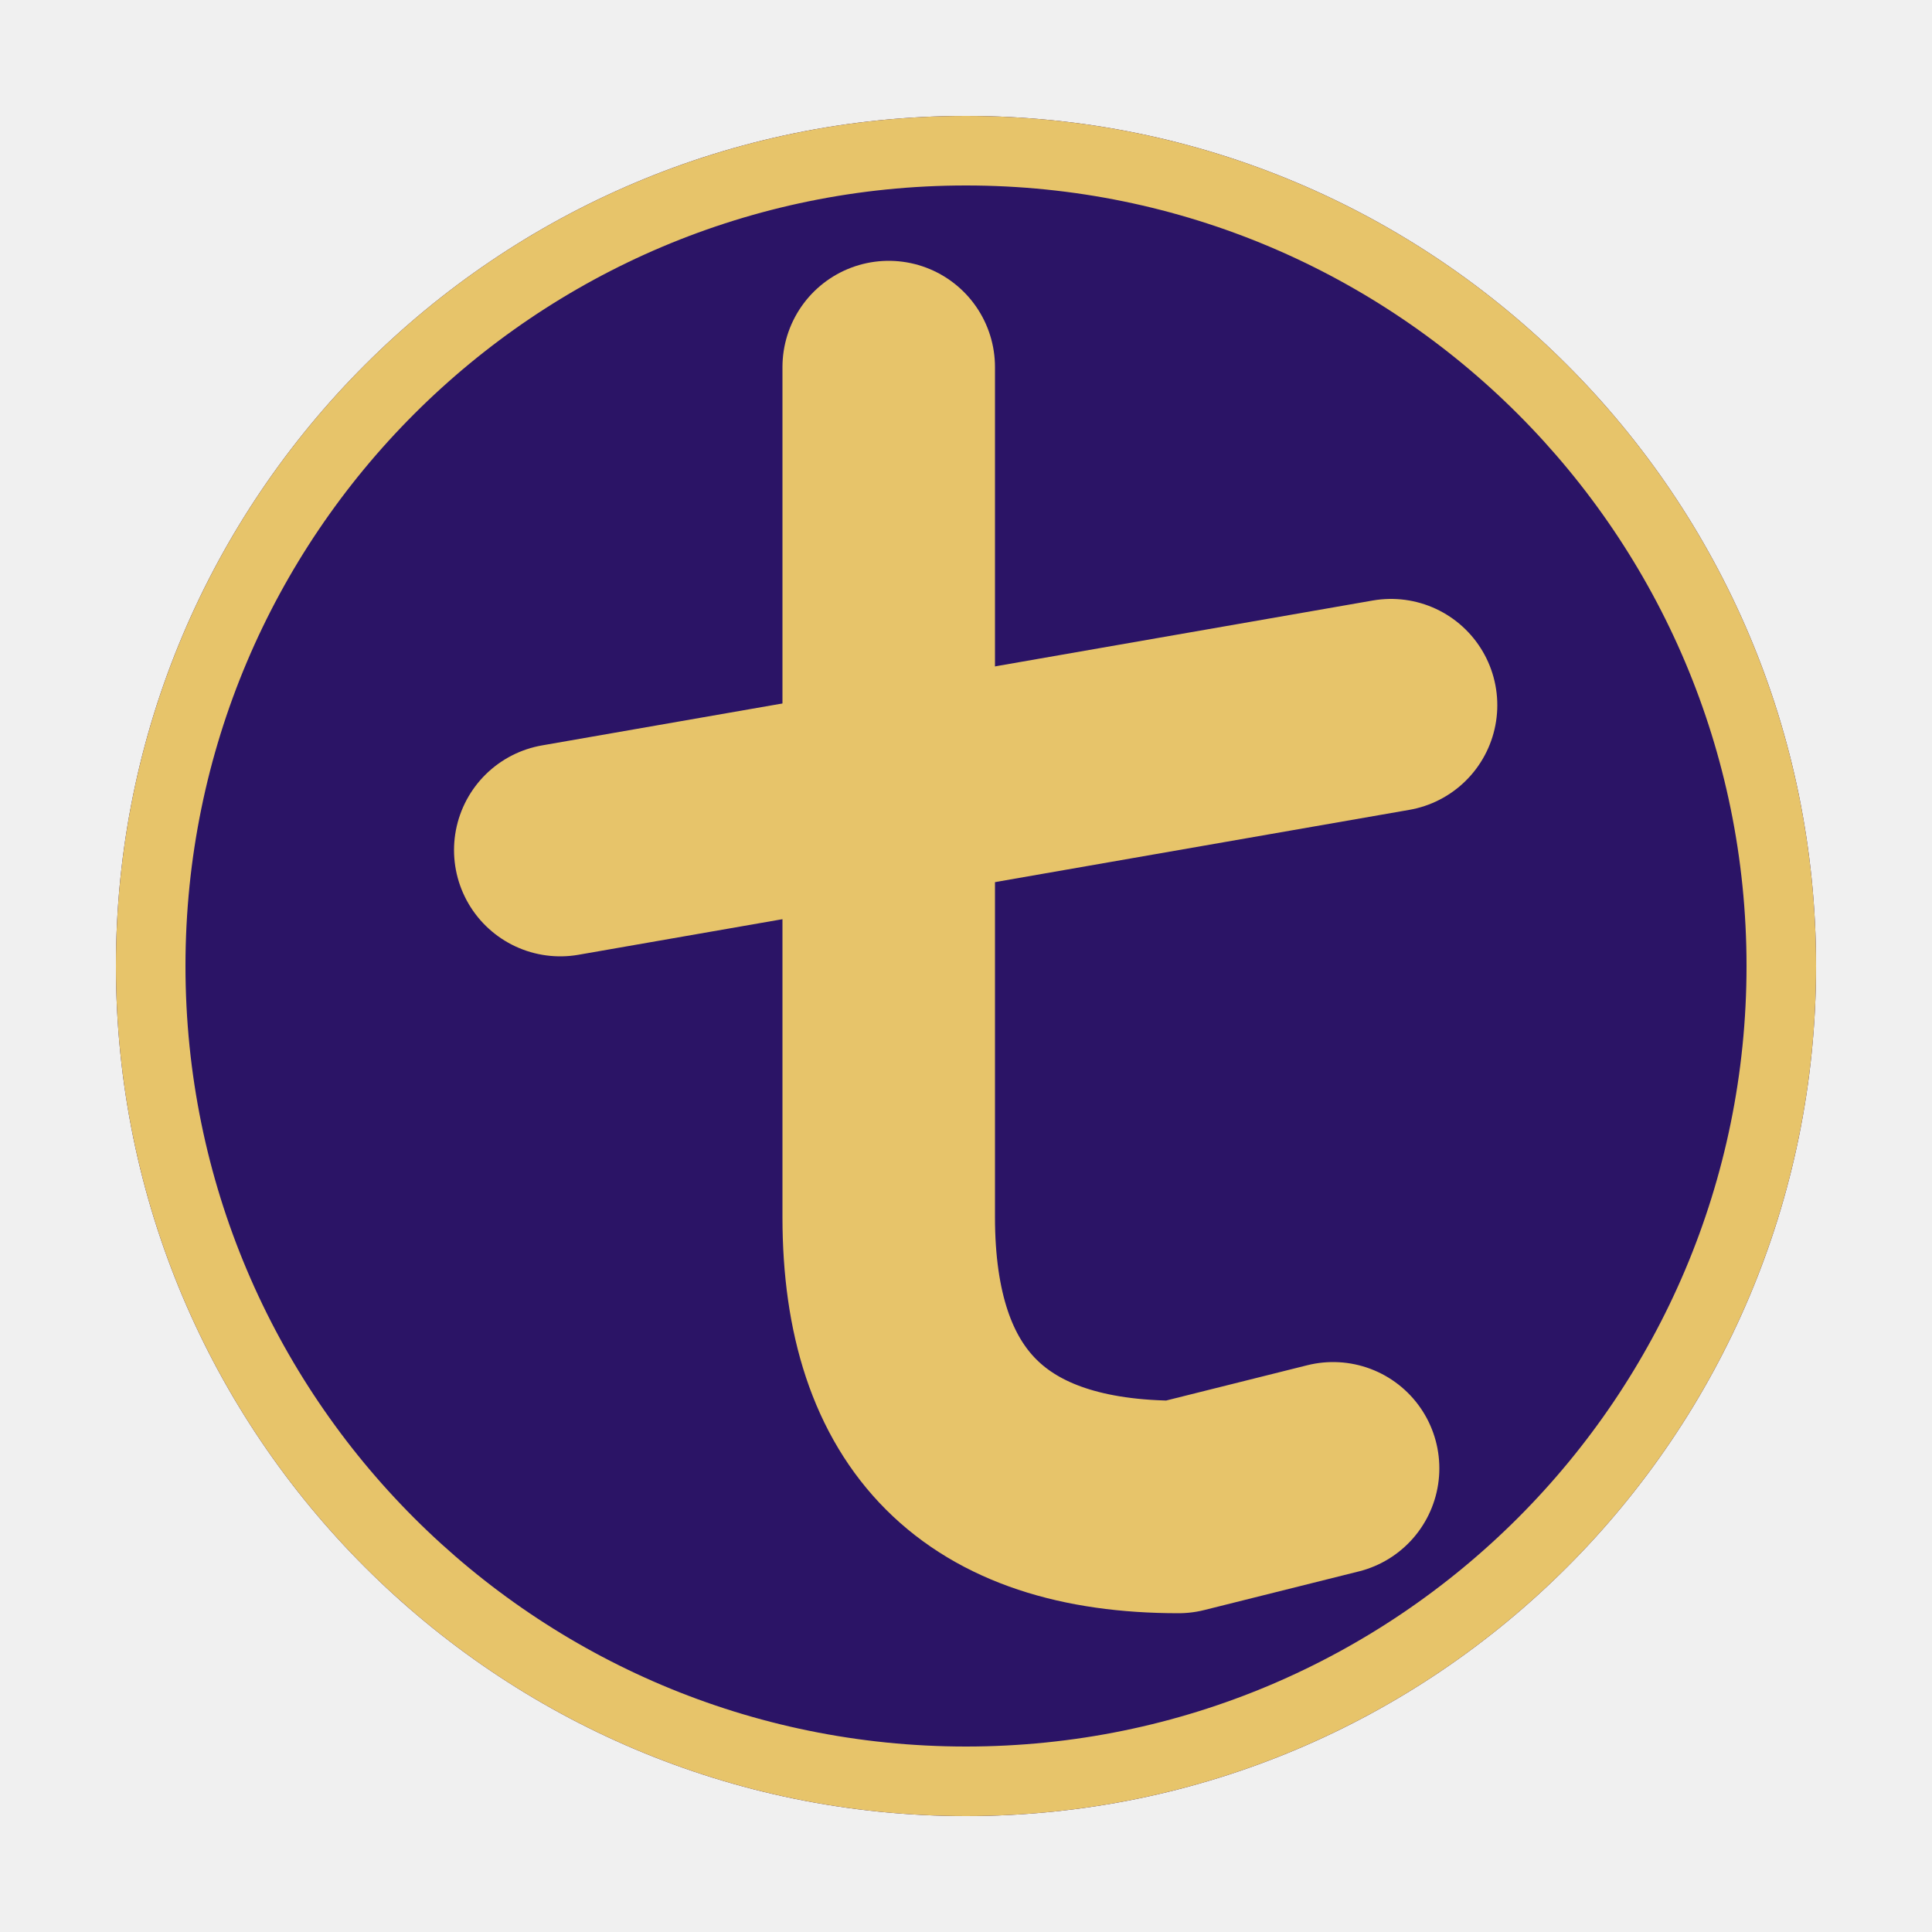
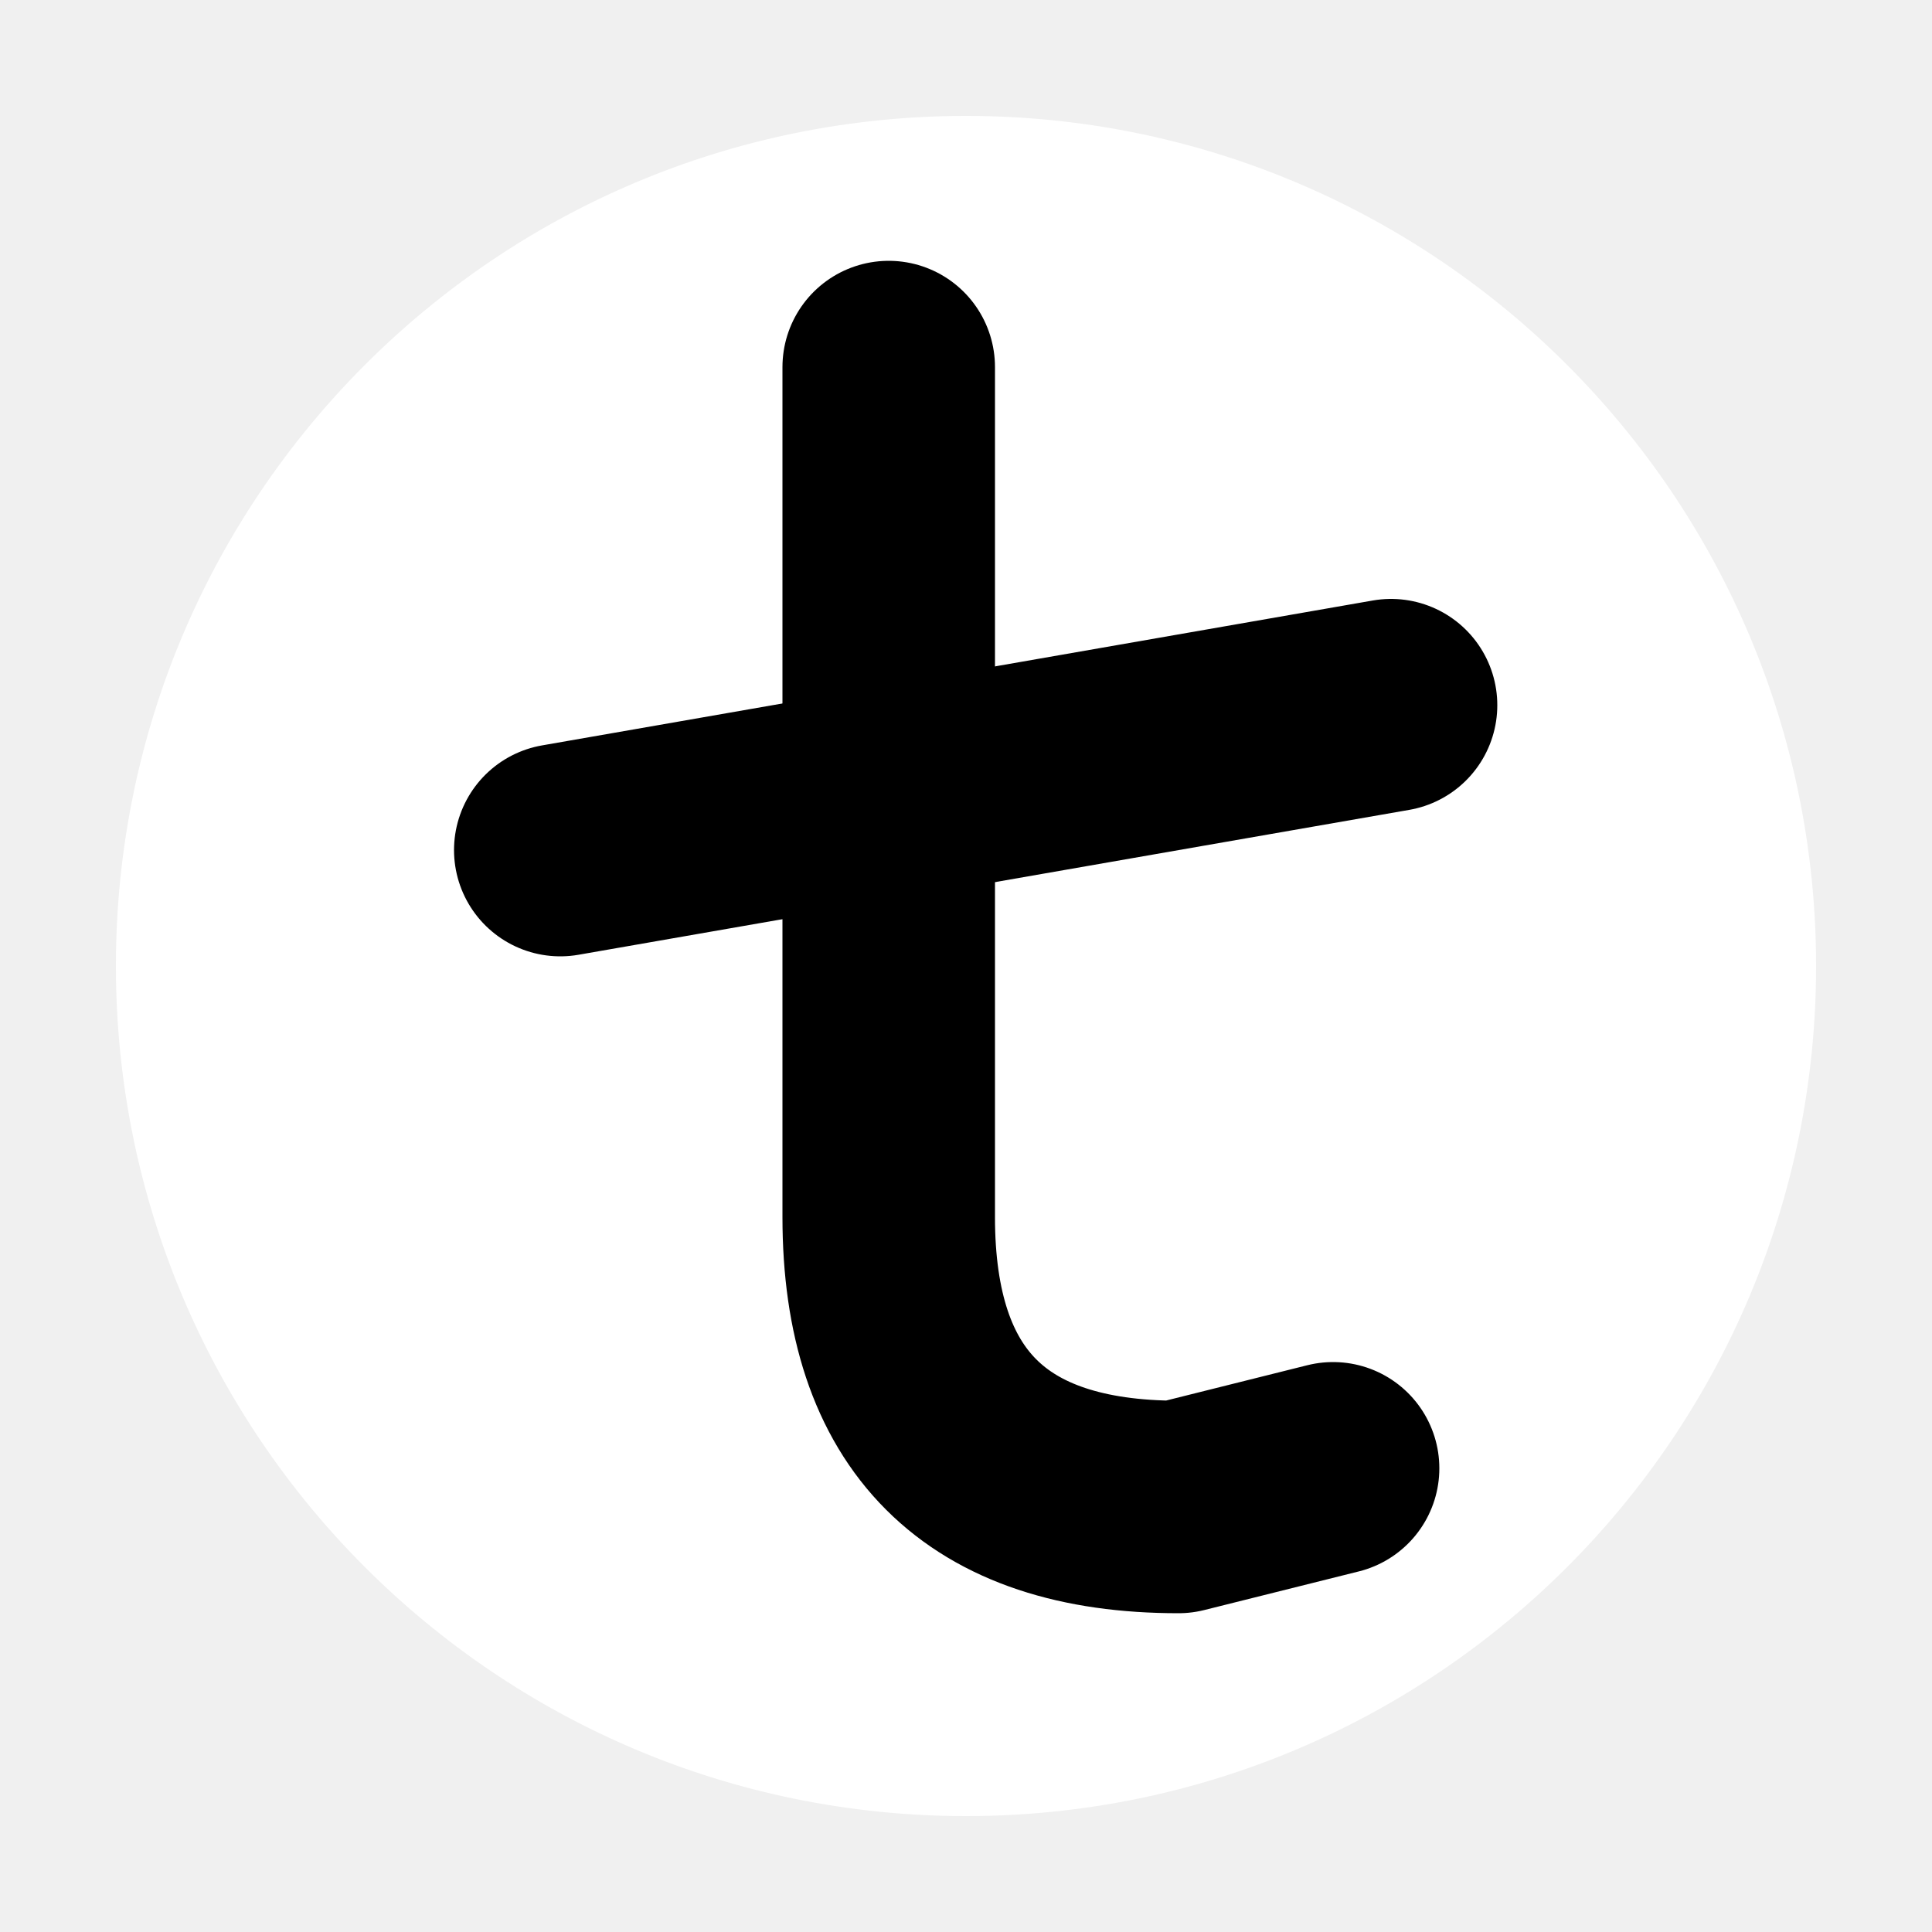
<svg xmlns="http://www.w3.org/2000/svg" viewBox="0 0 100 100">
-   <circle cx="50" cy="50" r="44" fill="#2B1466" />
-   <circle cx="50" cy="50" r="42.2" fill="none" stroke="#E7C46A" stroke-width="3.6" />
-   <g fill="none" stroke="#E7C46A" stroke-width="11" stroke-linecap="round" stroke-linejoin="round">
+   <circle cx="50" cy="50" r="44" fill="#FFFFFF" />
+   <g fill="none" stroke="#000000" stroke-width="11" stroke-linecap="round" stroke-linejoin="round">
    <path d="M46 19 V63 Q46 78 61 78 L69 76" />
    <path d="M29 44 L72 36.5" />
  </g>
</svg>
